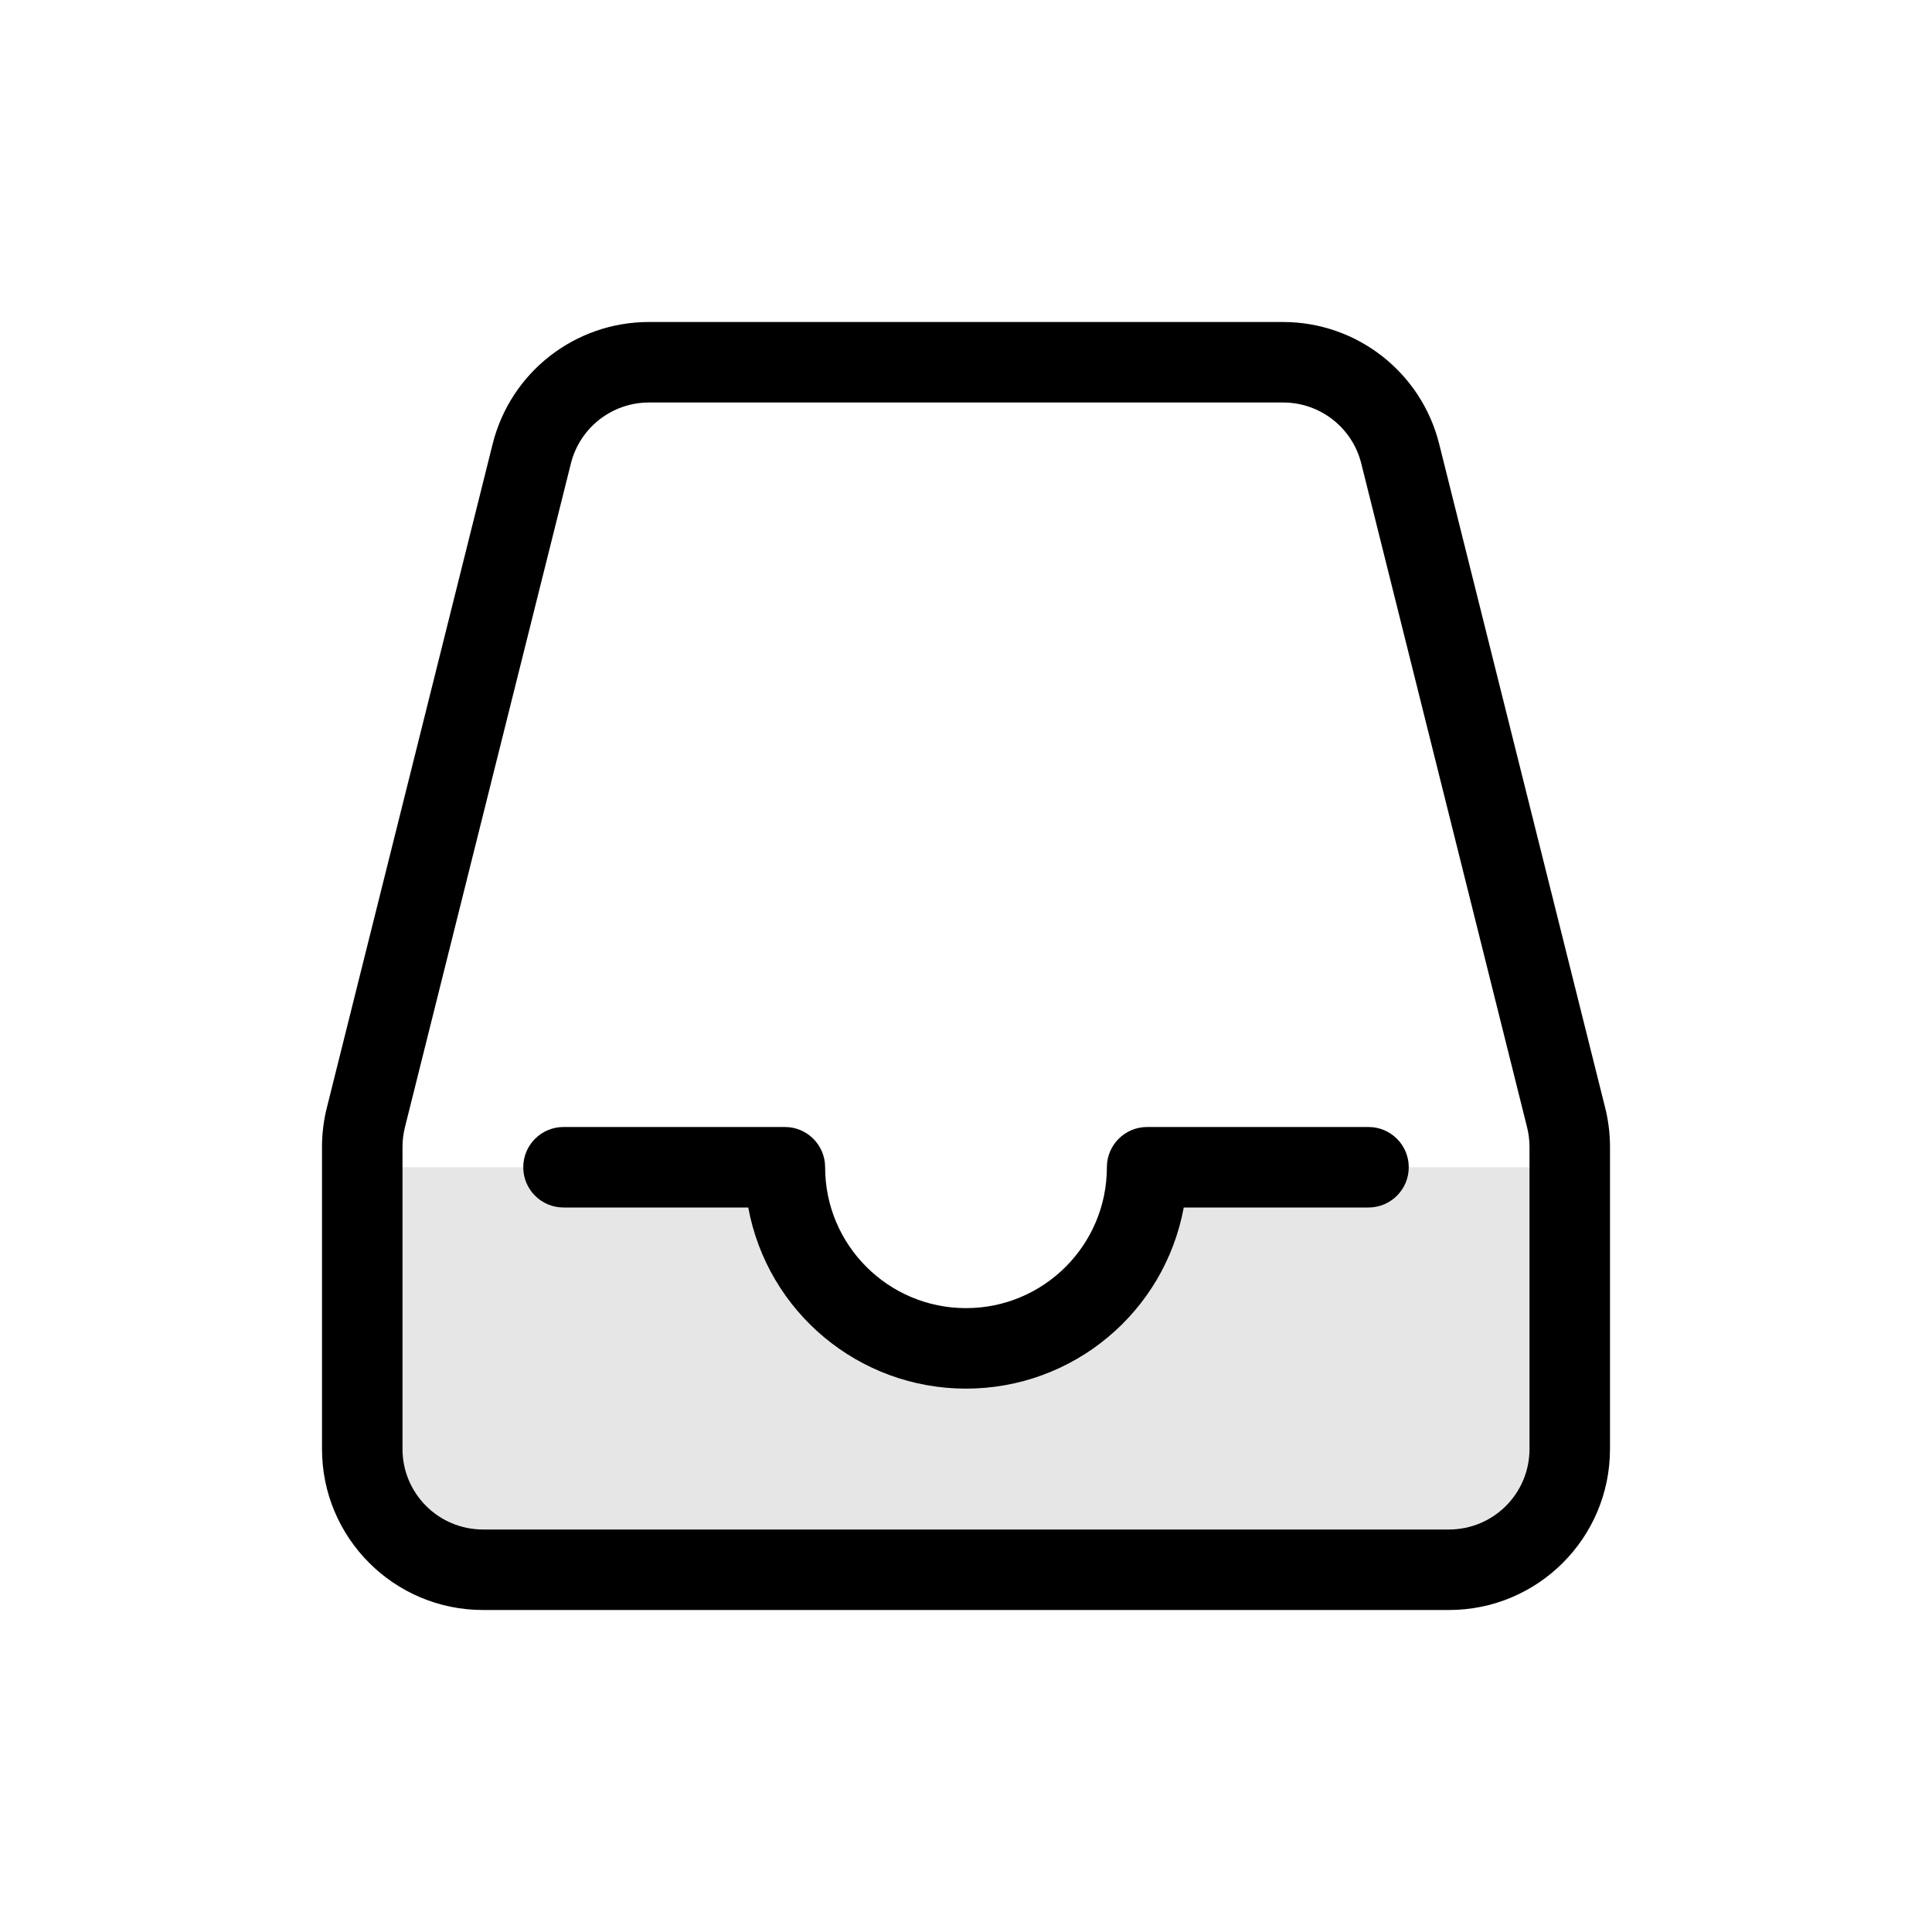
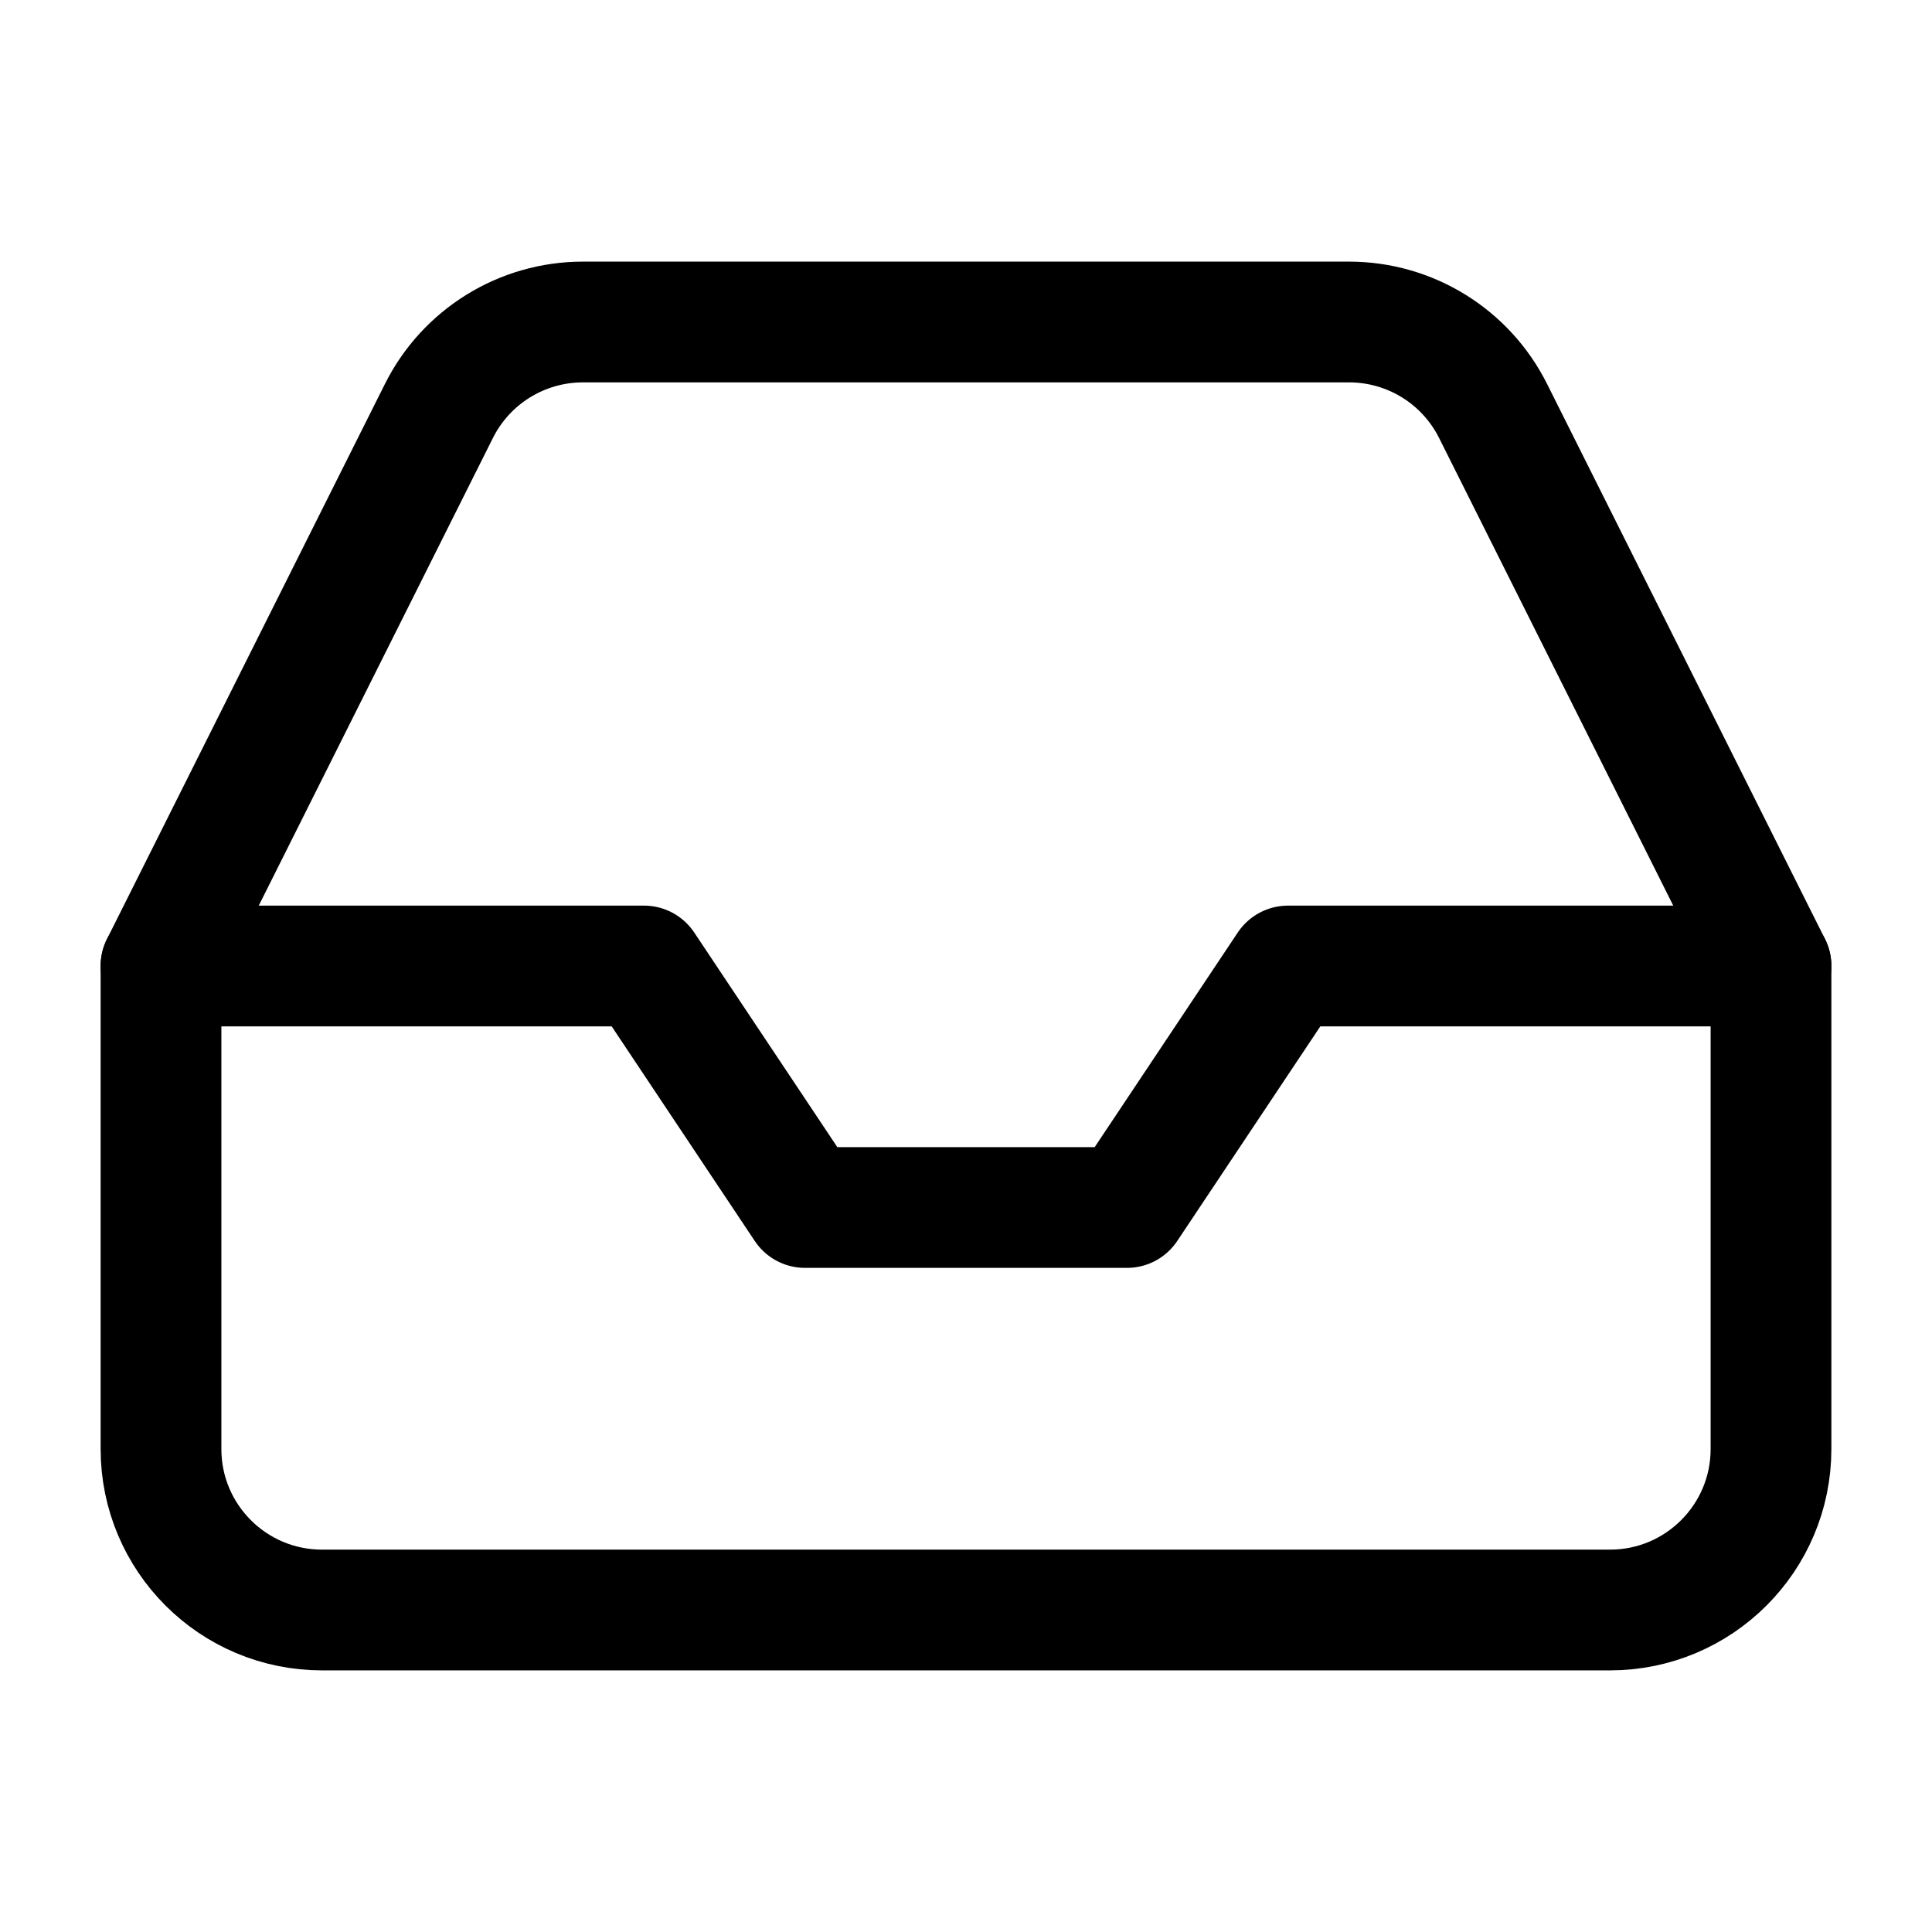
- <svg class="inbox" width="24" height="24" viewBox="0 0 24 24">
-   <g fill="currentColor" fill-rule="nonzero">
-     <path d="M10 14.5a2 2 0 104 0h5.5V18a1.5 1.5 0 01-1.5 1.5H6A1.5 1.5 0 014.5 18v-3.5H10z" opacity="0.1" />
-     <path d="M8.062 4h7.876a2 2 0 011.94 1.515l2.062 8.246a2 2 0 01.06.485V18a2 2 0 01-2 2H6a2 2 0 01-2-2v-3.754a2 2 0 01.06-.485l2.06-8.246A2 2 0 018.061 4zm0 1a1 1 0 00-.97.757L5.03 14.004a1 1 0 00-.03.242V18a1 1 0 001 1h12a1 1 0 001-1v-3.754a1 1 0 00-.03-.242l-2.06-8.247A1 1 0 0015.94 5H8.061zM12 17.25A2.75 2.75 0 019.295 15H7a.5.5 0 110-1h2.75a.5.5 0 01.5.5 1.75 1.75 0 003.5 0 .5.5 0 01.5-.5H17a.5.5 0 110 1h-2.295A2.75 2.75 0 0112 17.25z" />
-   </g>
+ <svg xmlns="http://www.w3.org/2000/svg" width="28" height="28" viewBox="0 0 24 24" fill="none" stroke="currentColor" stroke-width="1.5" stroke-linecap="round" stroke-linejoin="round" class="feather feather-inbox">
+   <polyline points="22 12 16 12 14 15 10 15 8 12 2 12" />
+   <path d="M5.45 5.11L2 12v6a2 2 0 0 0 2 2h16a2 2 0 0 0 2-2v-6l-3.45-6.89A2 2 0 0 0 16.76 4H7.24a2 2 0 0 0-1.79 1.11z" />
</svg>
